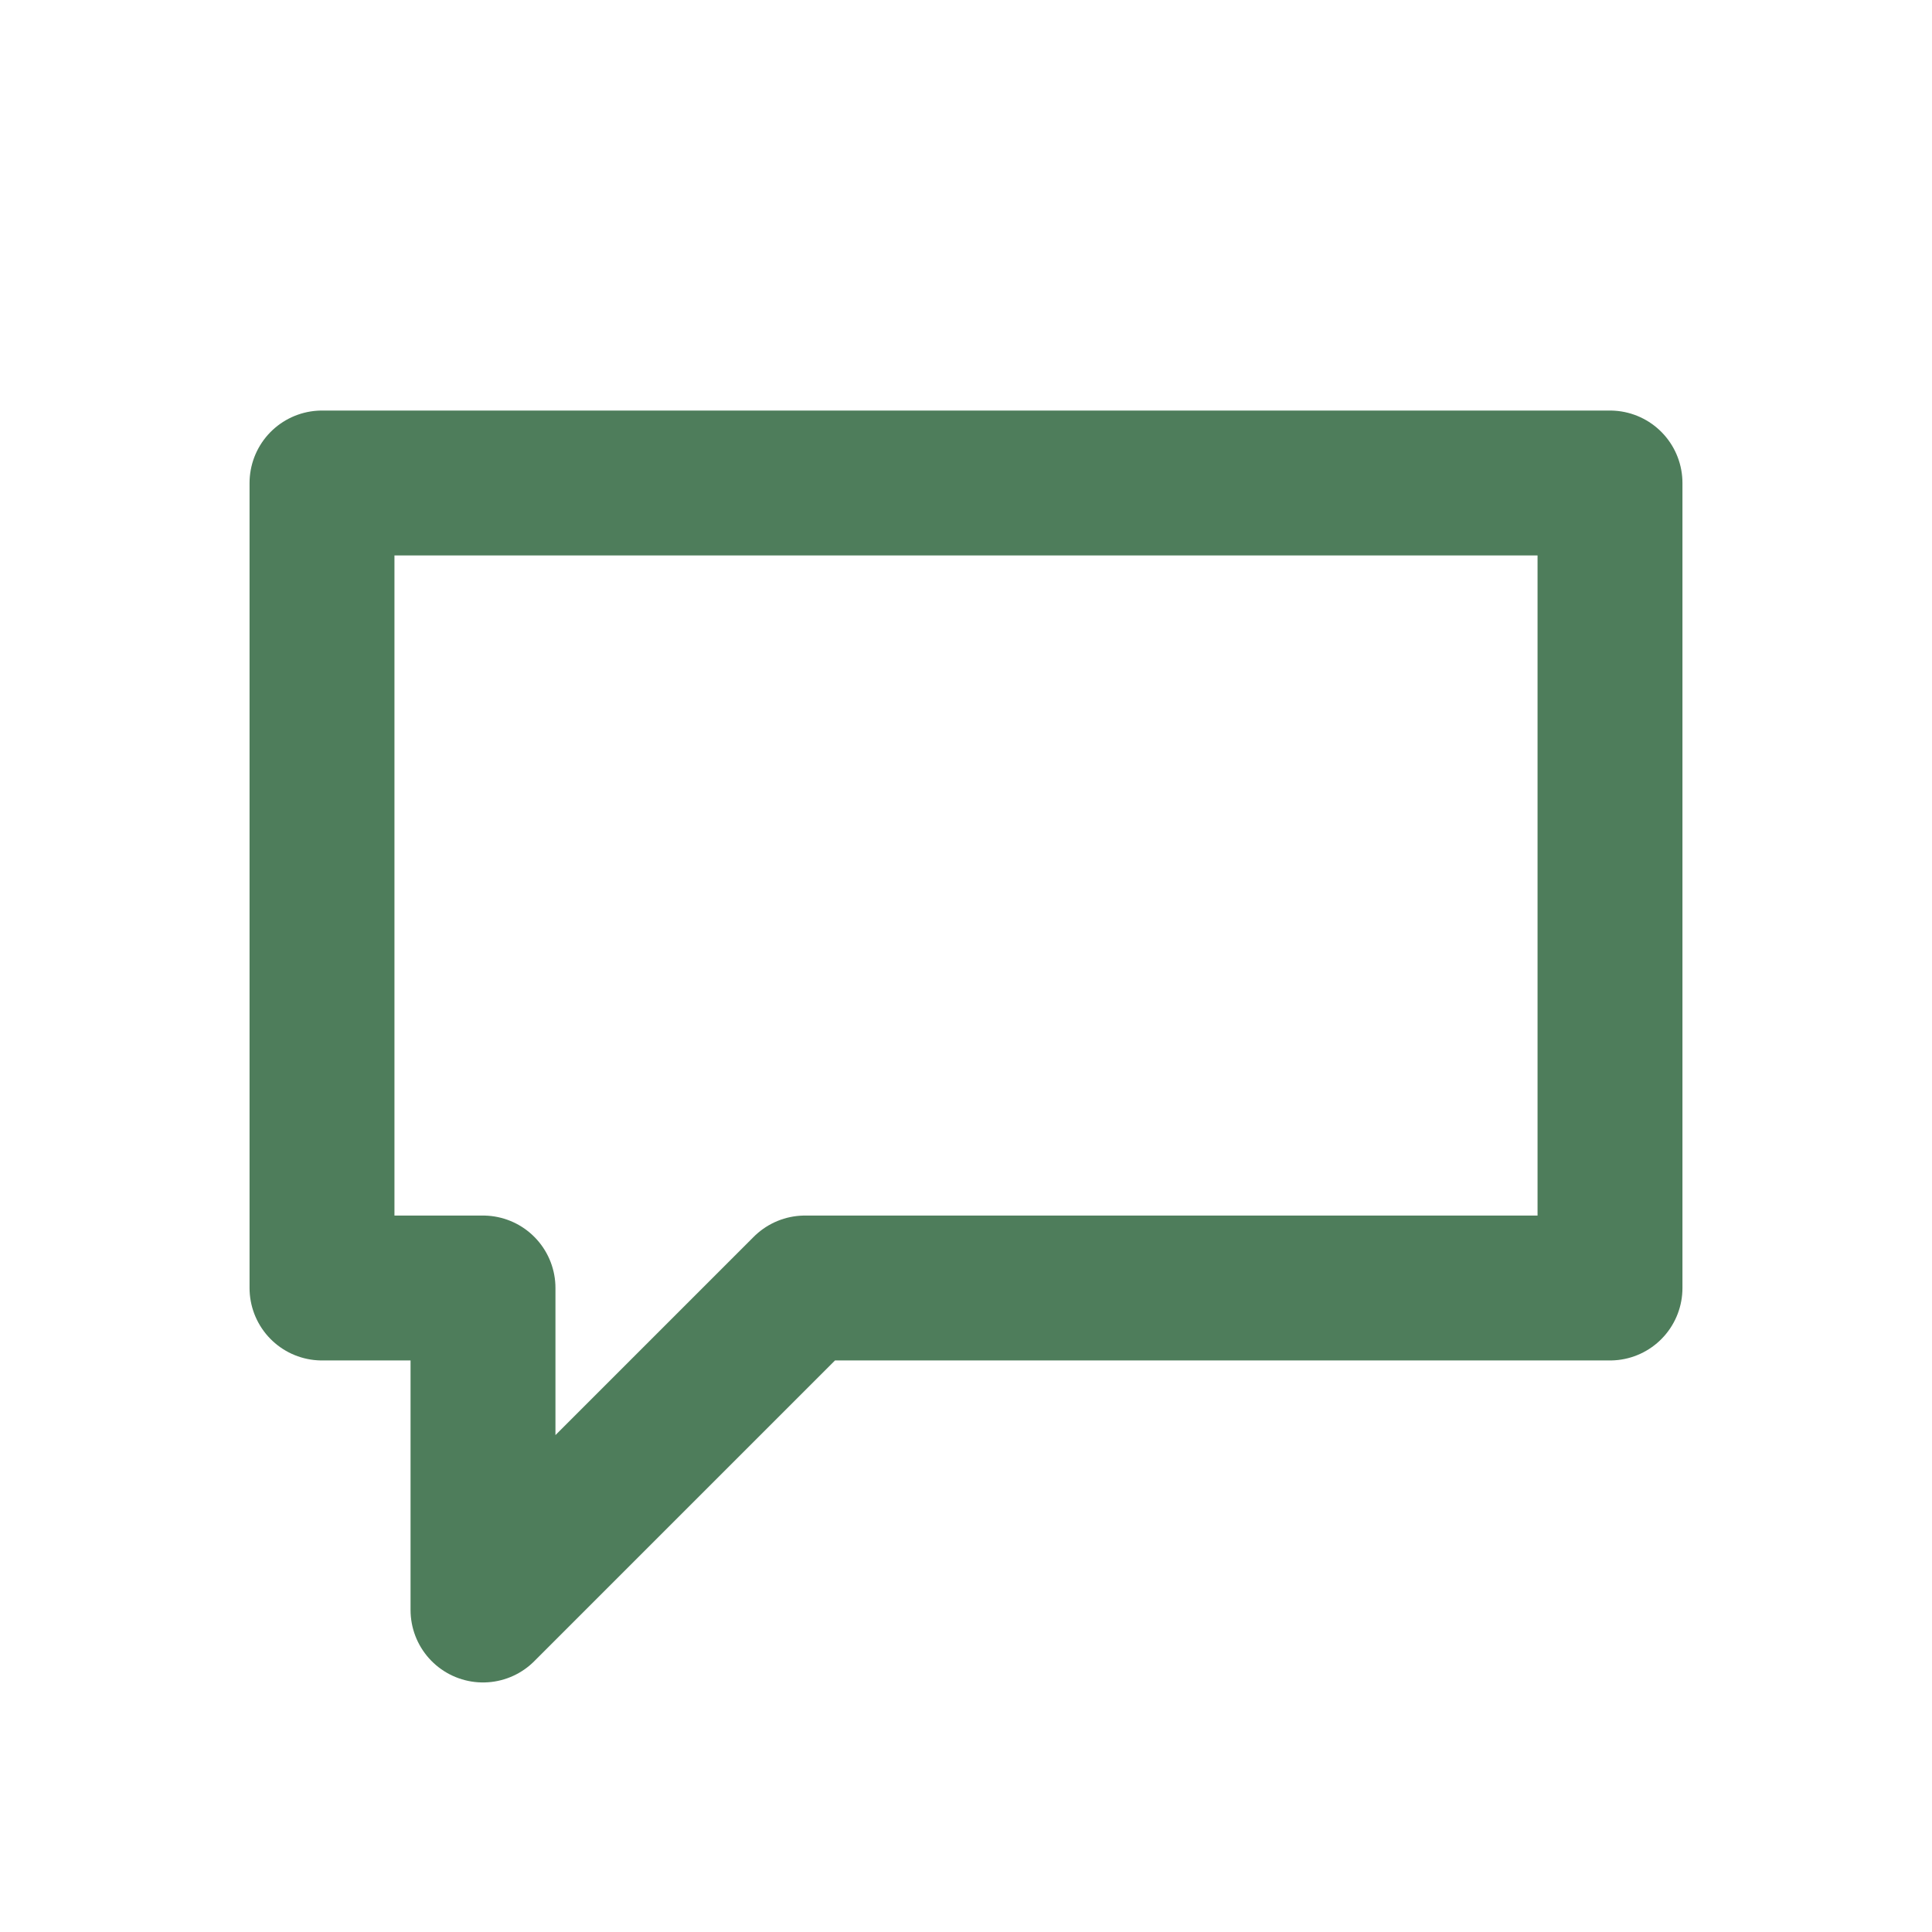
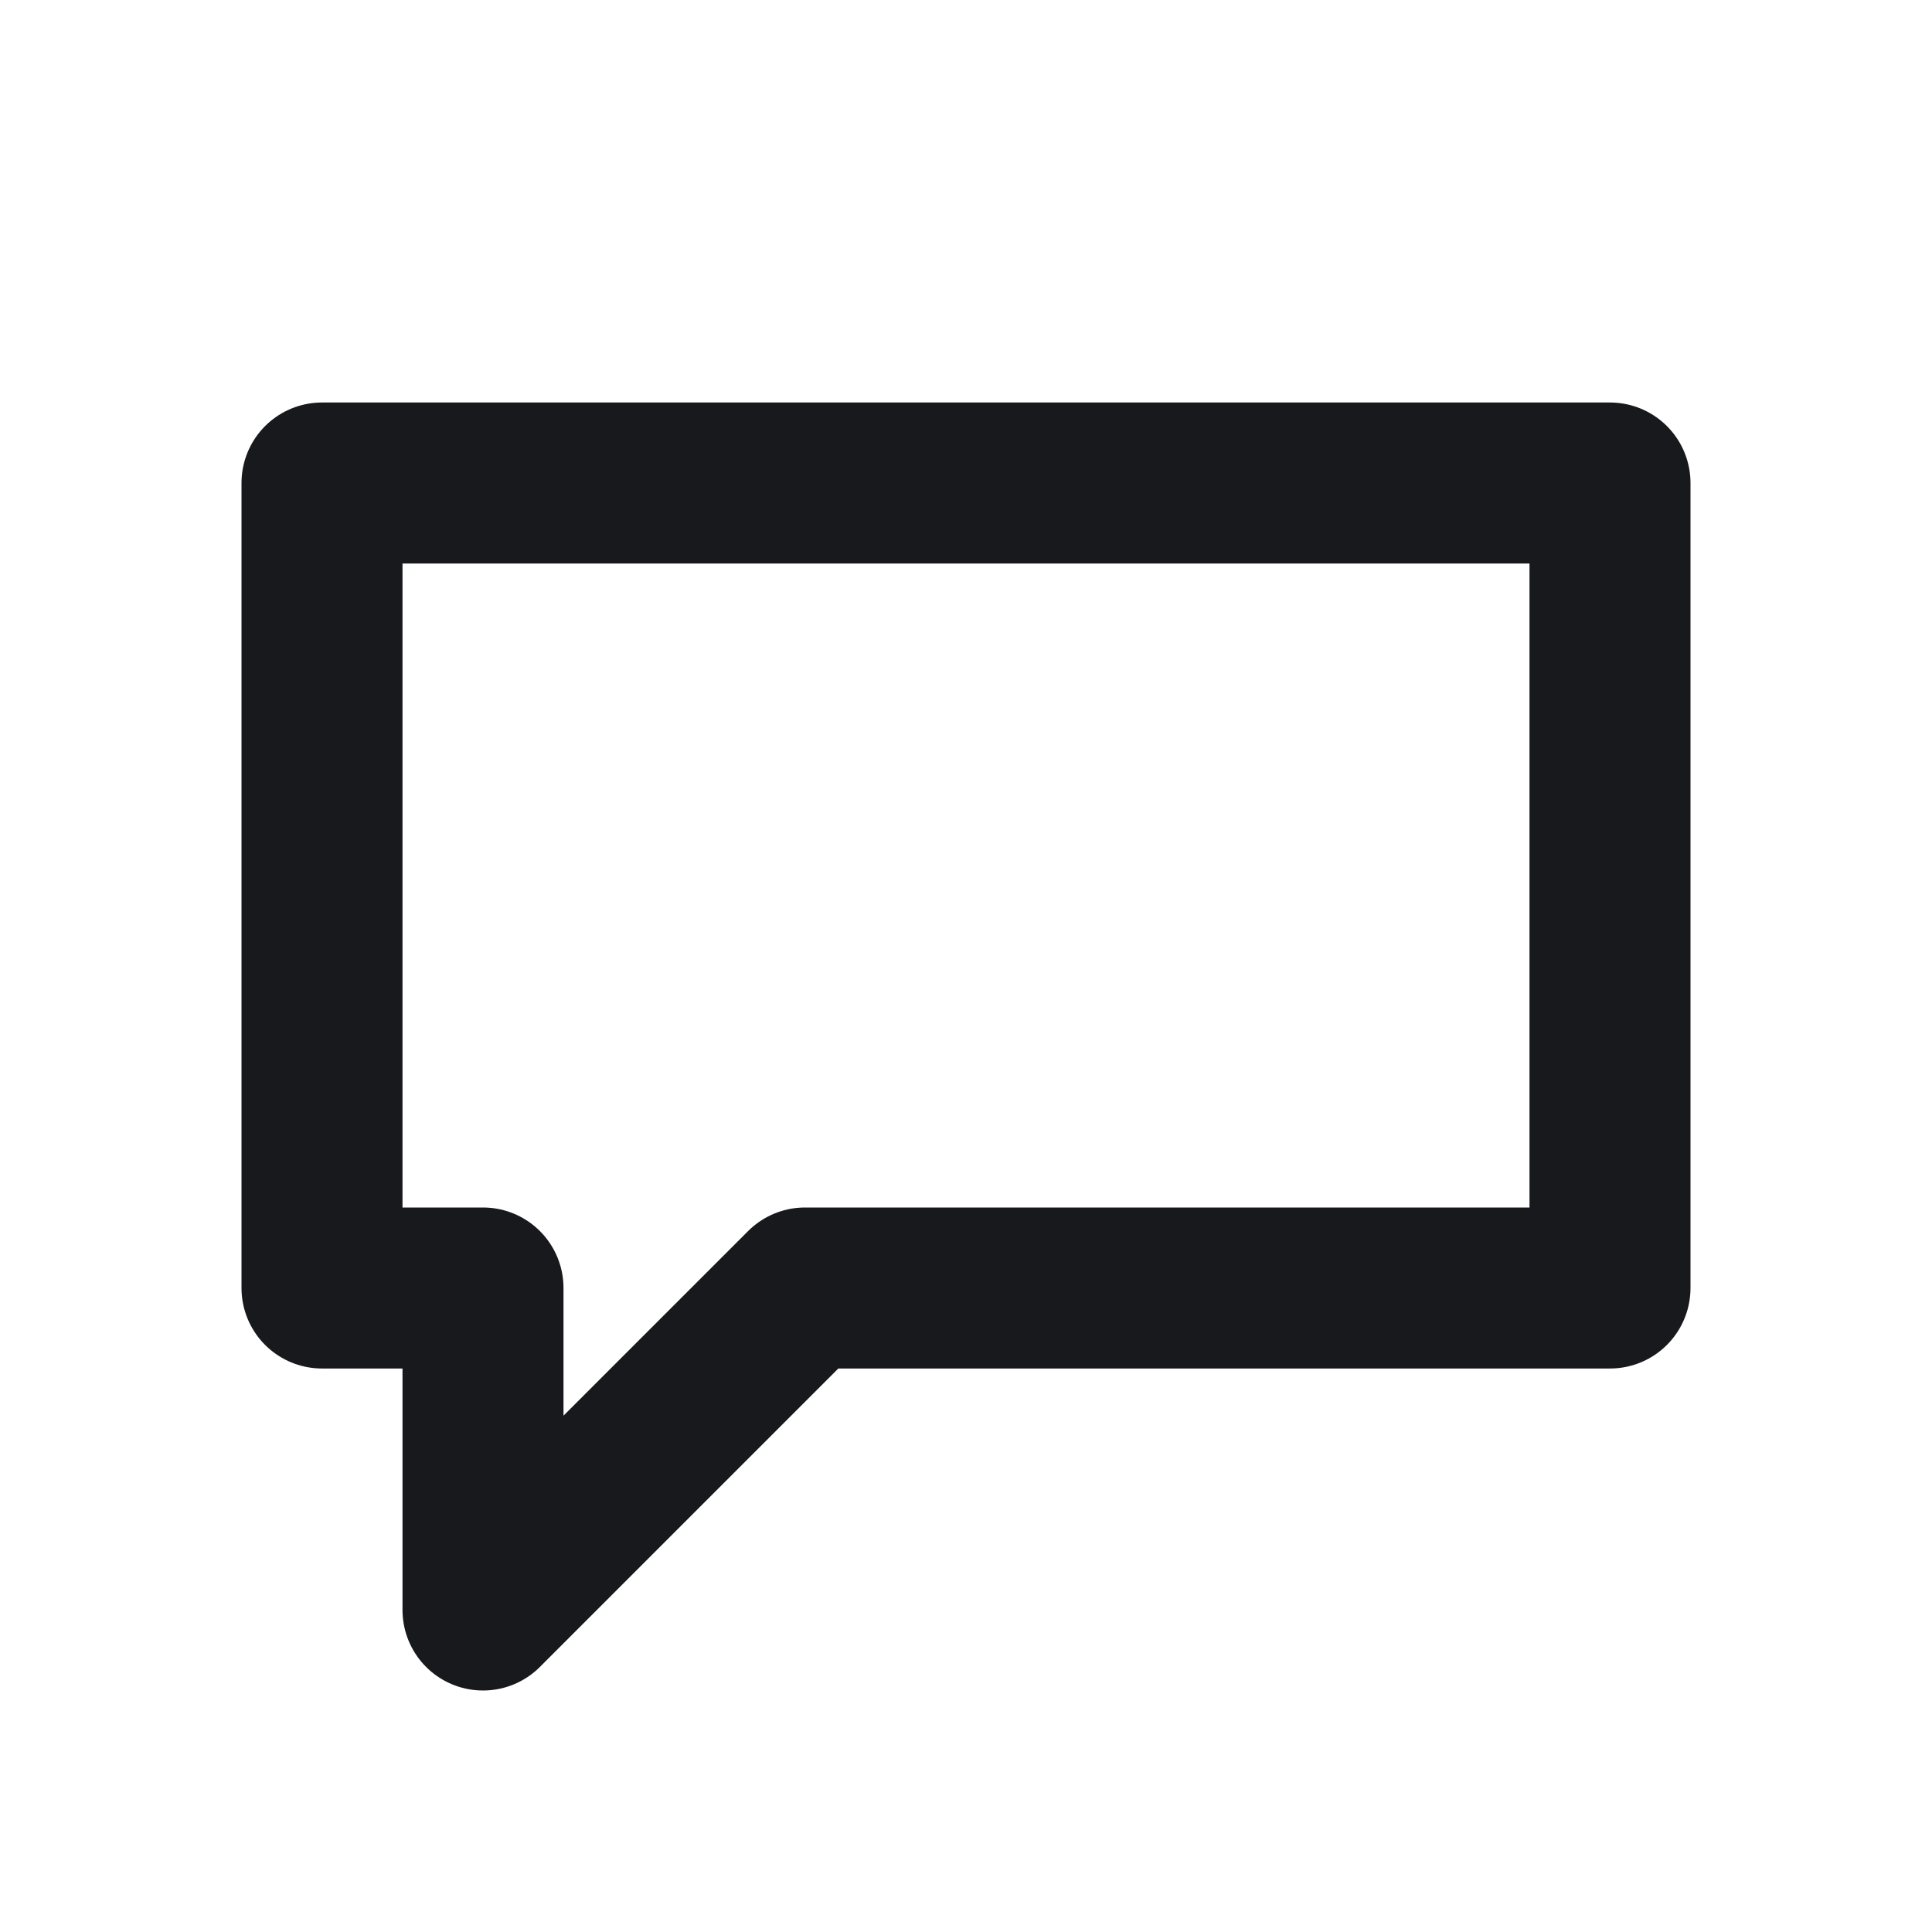
- <svg xmlns="http://www.w3.org/2000/svg" viewBox="0 0 24 24" fill="none" stroke="#4E7D5B" stroke-width="1.8" stroke-linecap="round" stroke-linejoin="round">
+ <svg xmlns="http://www.w3.org/2000/svg" viewBox="0 0 24 24" fill="none" stroke="#17191c" stroke-width="2" stroke-linecap="round" stroke-linejoin="round">
  <path d="M4 6h16v10H10l-4 4v-4H4z" />
</svg>
